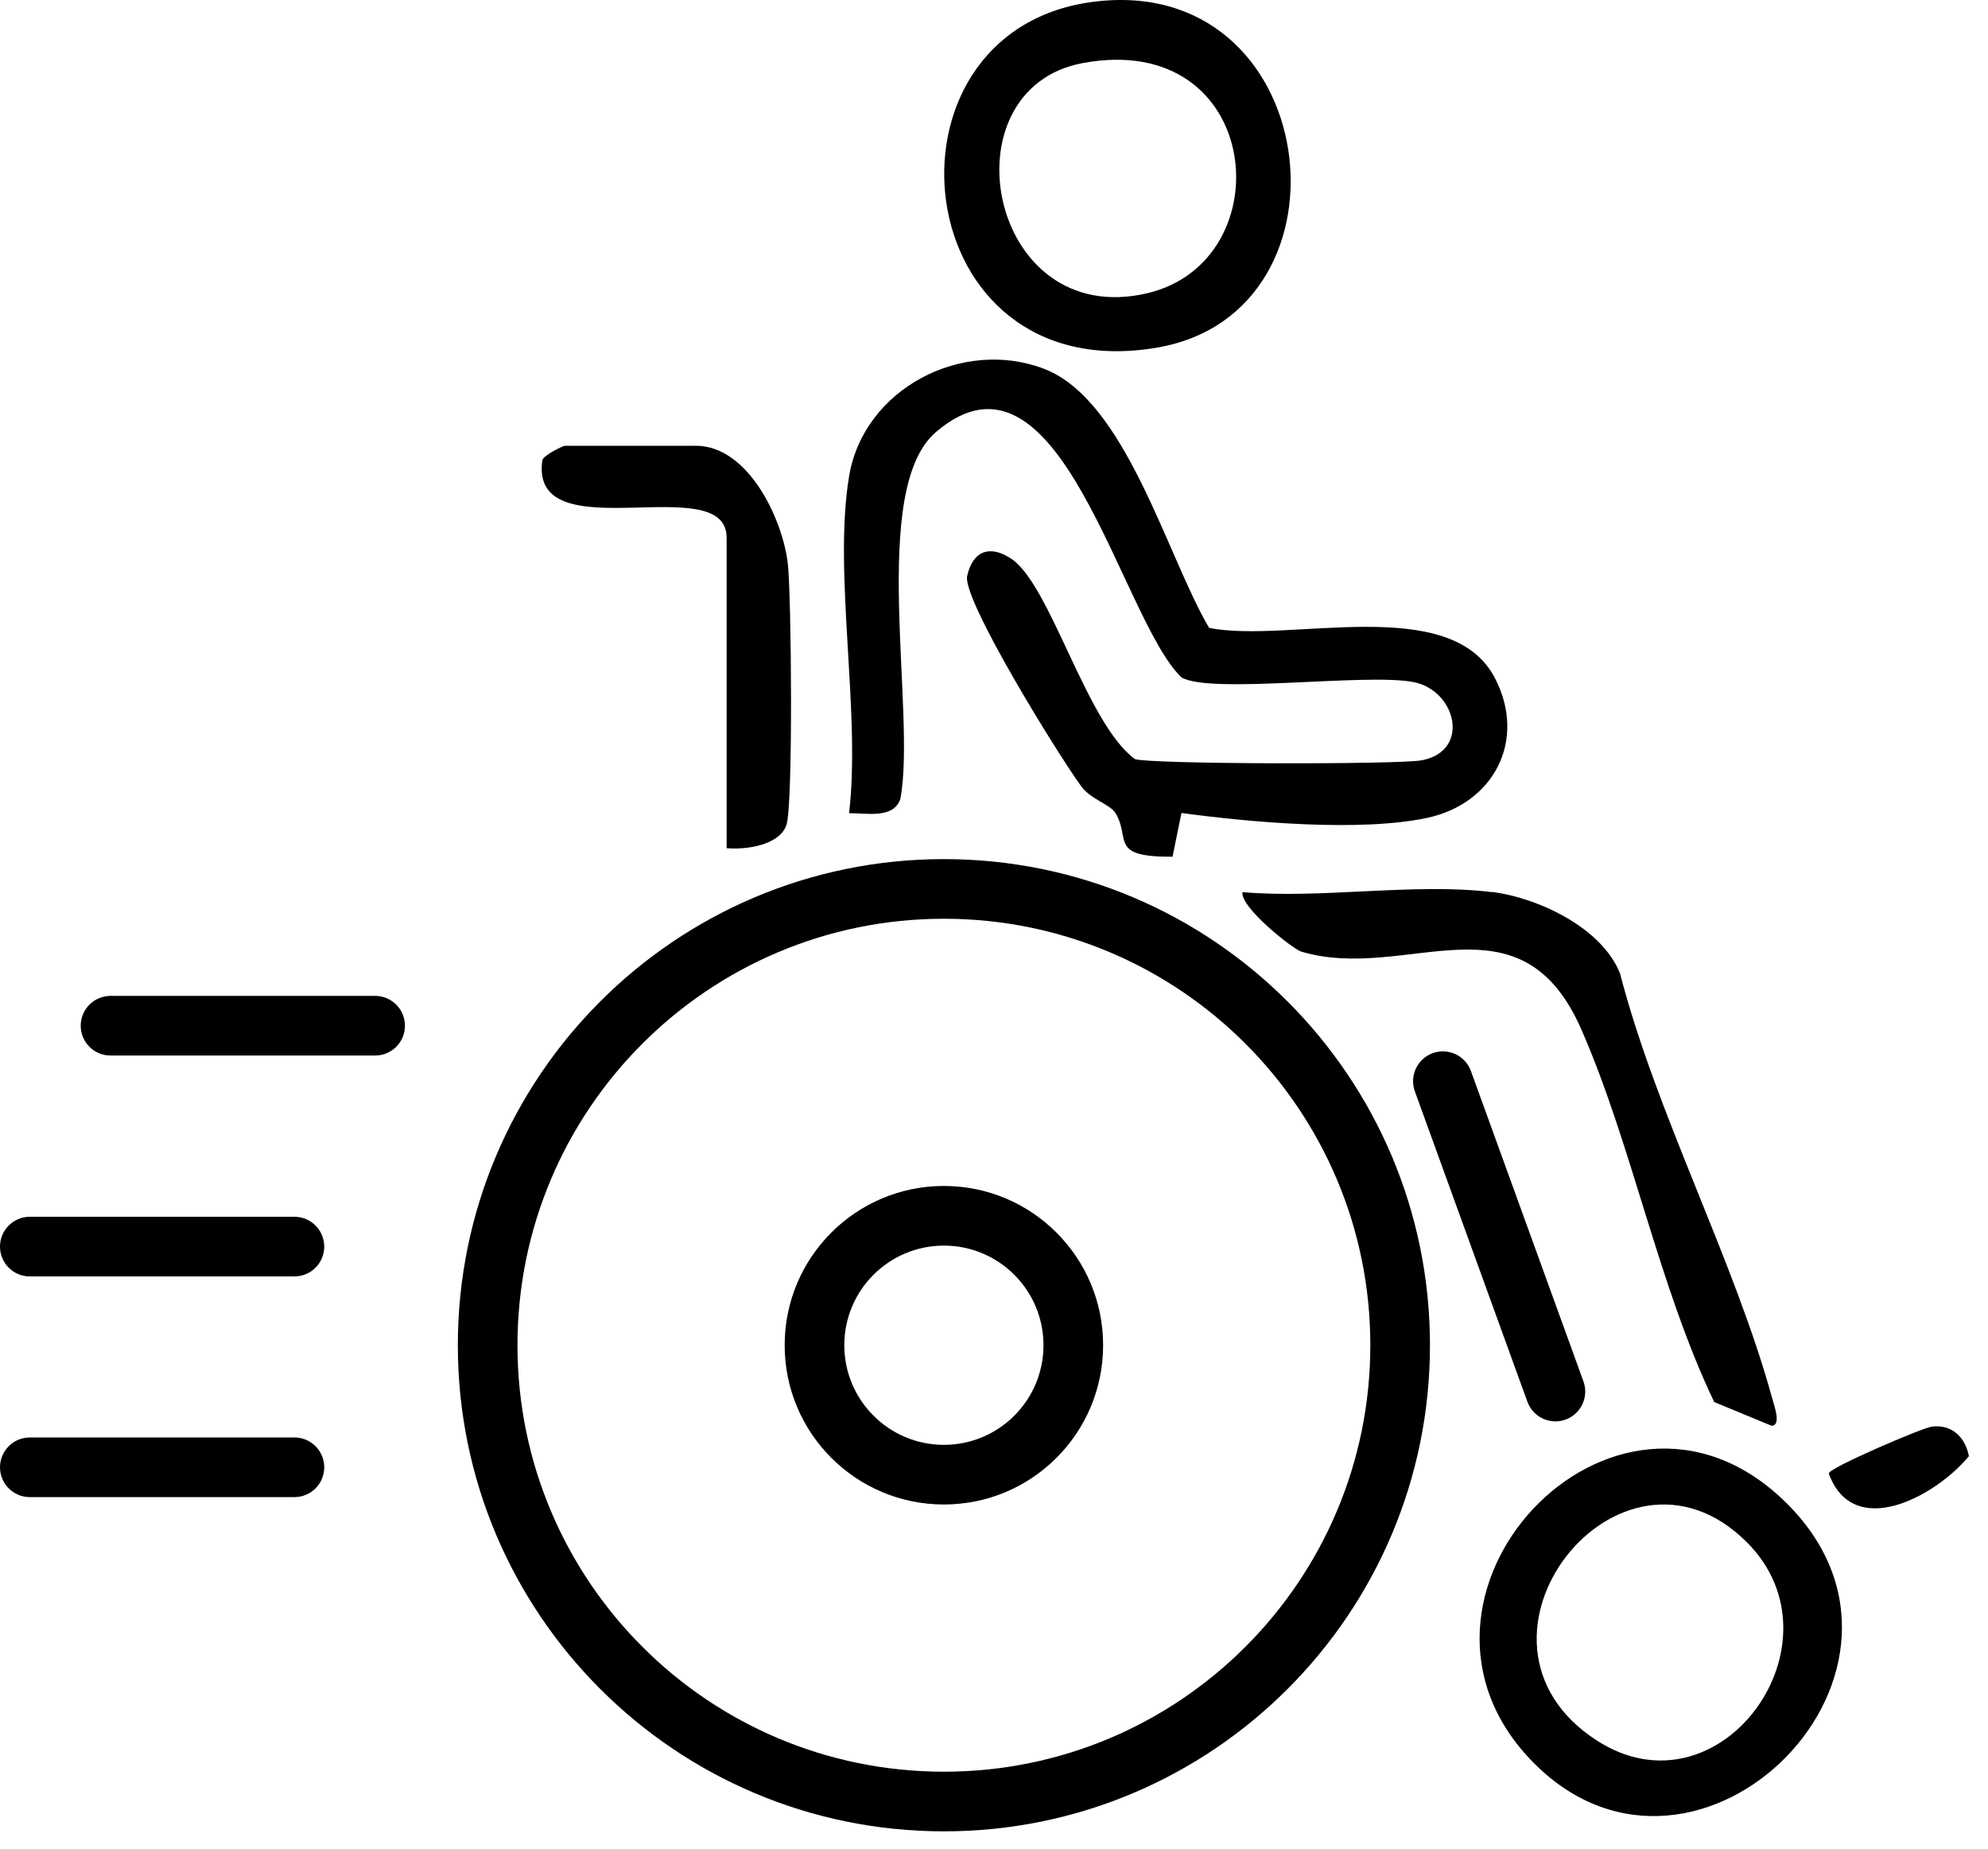
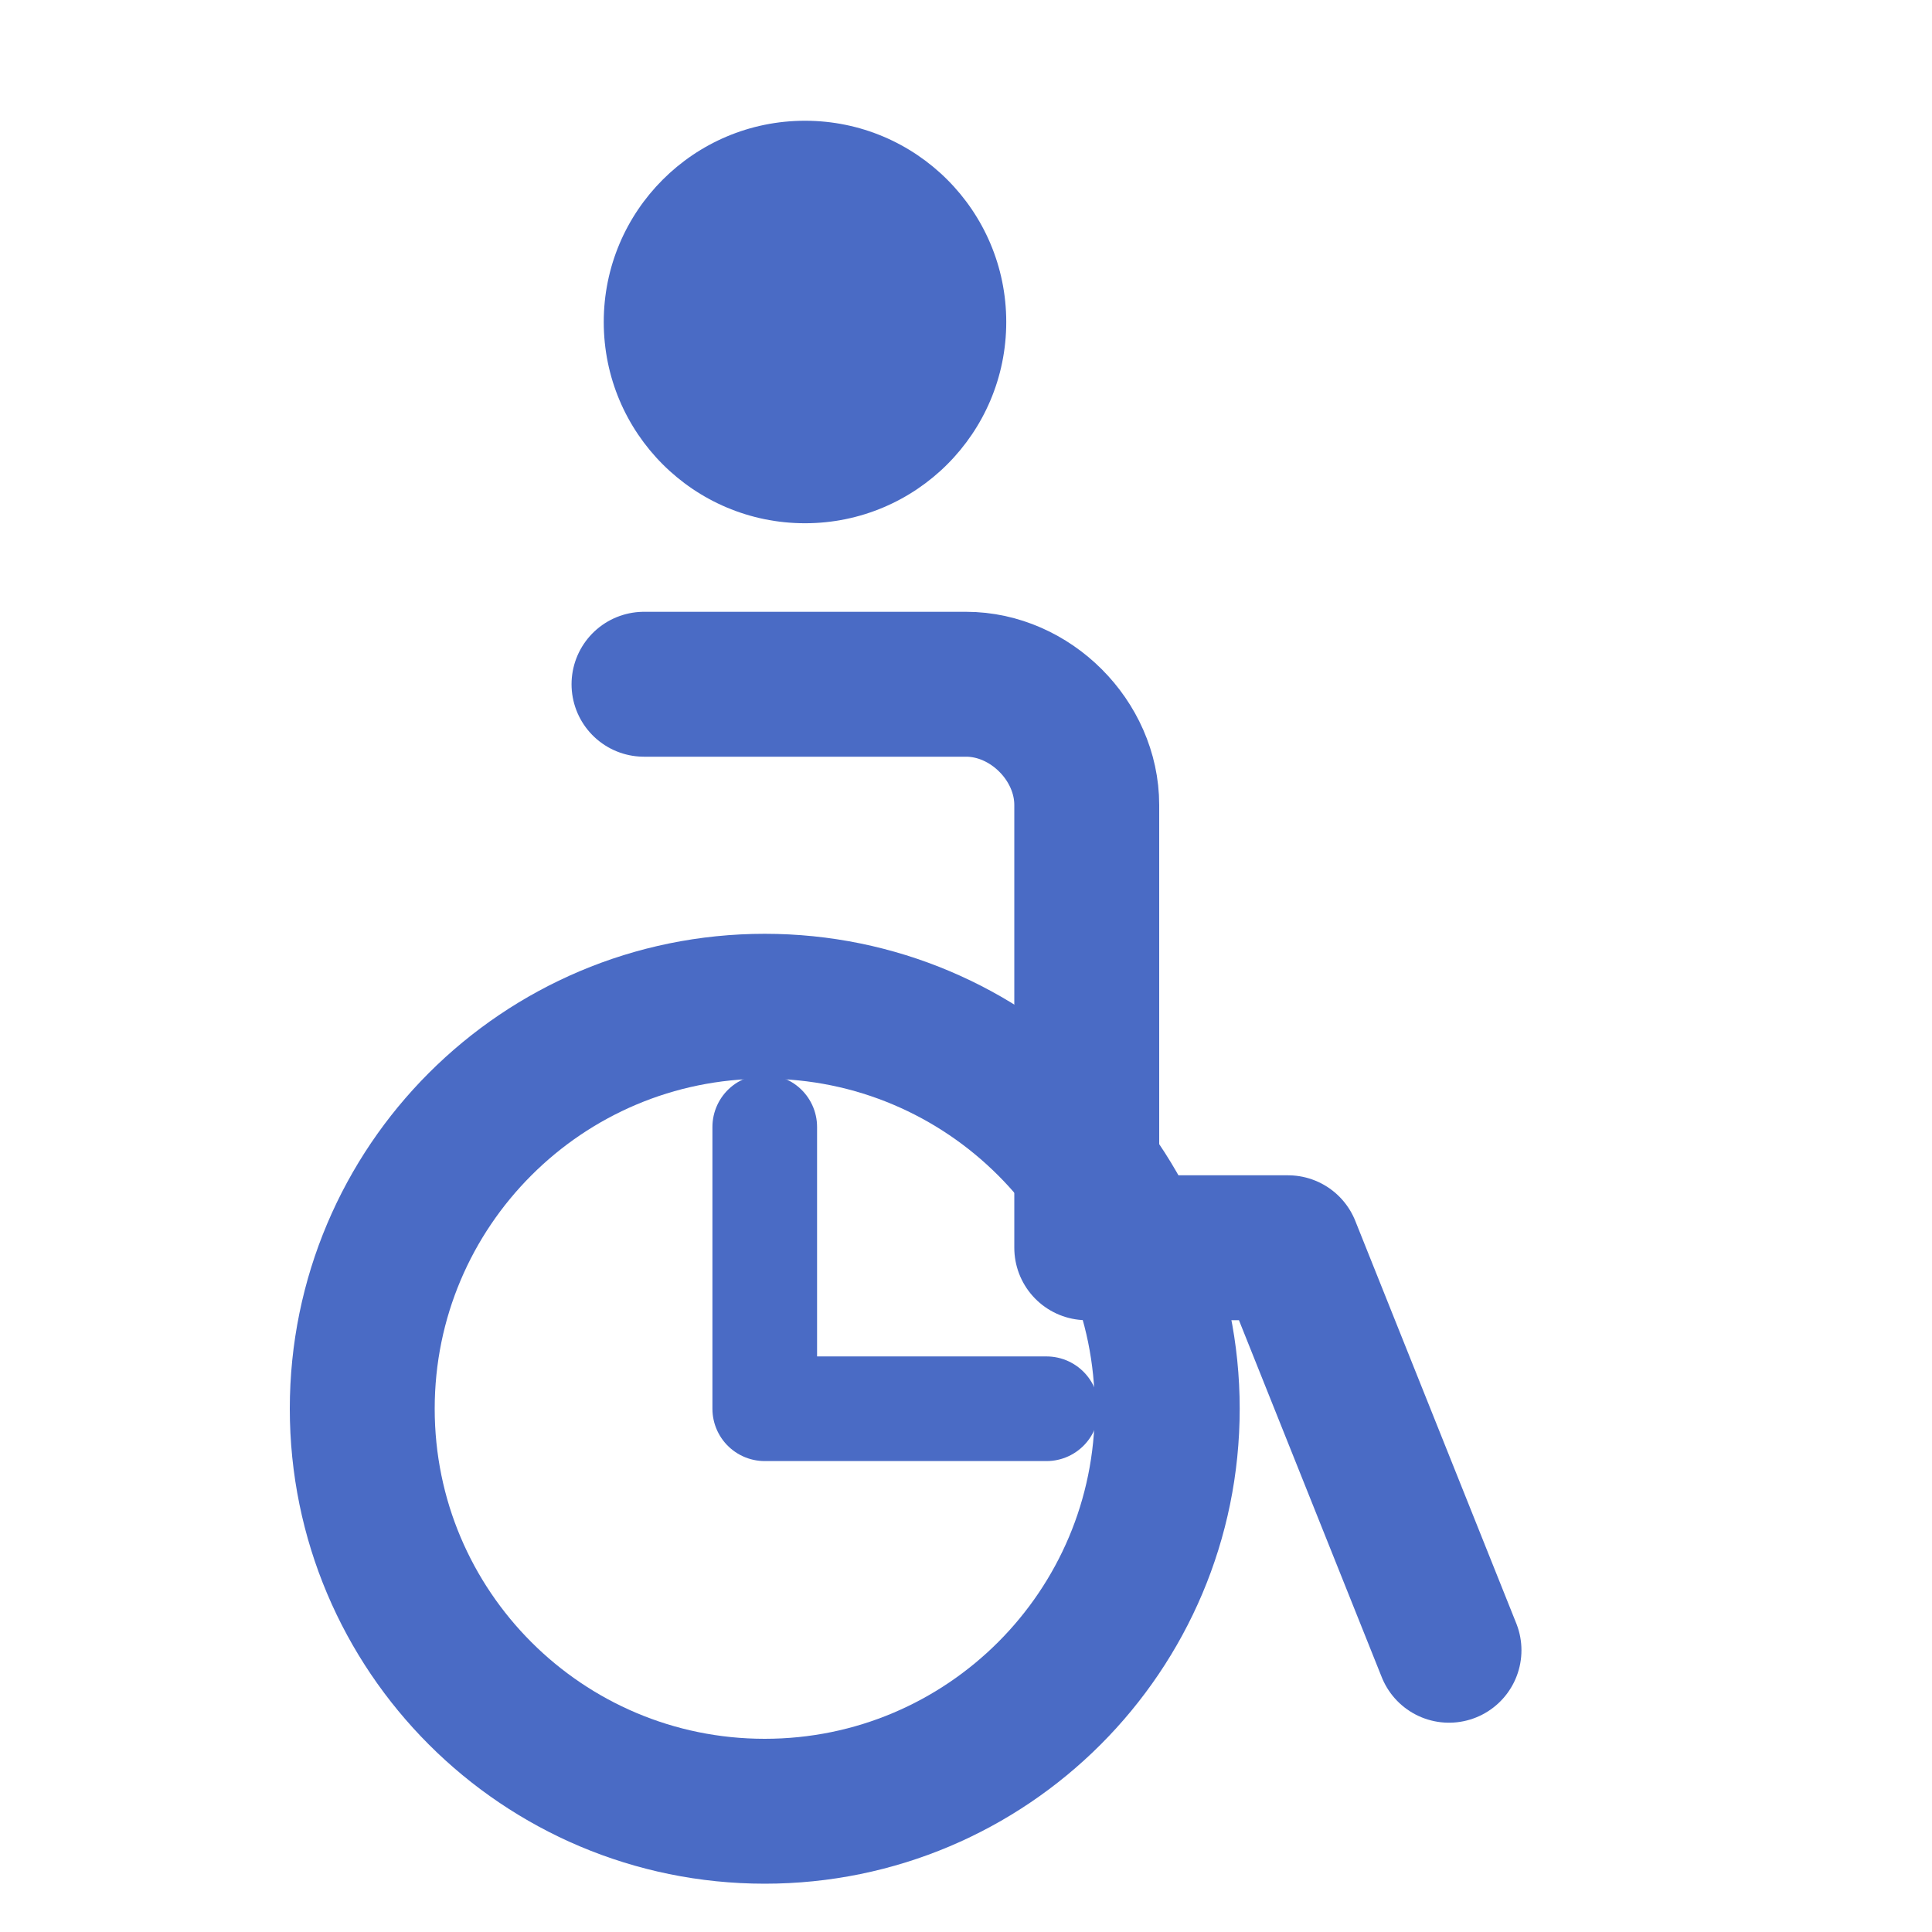
- <svg xmlns="http://www.w3.org/2000/svg" width="100" height="93" viewBox="0 0 100 93" fill="none">
-   <path d="M42.71 23.961C43.44 19.541 48.42 16.981 52.52 18.551C56.64 20.131 58.68 27.941 60.82 31.581C64.83 32.381 72.99 29.791 75.21 34.131C76.81 37.251 75.13 40.431 71.77 41.141C68.41 41.851 62.87 41.361 59.43 40.891L58.98 43.091C55.76 43.111 56.89 42.201 56.12 40.911C55.85 40.451 54.88 40.221 54.39 39.551C53.31 38.091 48.39 30.161 48.65 28.971C48.93 27.701 49.8 27.381 50.88 28.111C52.86 29.451 54.65 36.401 57.09 38.181C57.86 38.441 70.34 38.461 71.52 38.241C73.99 37.771 73.26 34.711 71.08 34.301C68.66 33.851 60.88 34.931 59.43 34.071C56.36 31.131 53.32 16.391 47.08 21.731C43.69 24.631 46.11 35.811 45.29 40.181C44.95 41.201 43.57 40.891 42.71 40.901C43.31 35.791 41.9 28.841 42.71 23.961Z" fill="black" />
-   <path d="M77.18 88.701C68.89 80.411 81.15 67.211 89.74 75.481C98.51 83.921 85.46 96.981 77.18 88.701ZM87.87 77.571C81.48 71.191 72.55 82.521 80.32 87.541C86.53 91.551 92.94 82.631 87.87 77.571Z" fill="black" />
-   <path d="M54.92 0.101C66.51 -1.469 68.58 15.691 58.22 17.481C45.55 19.671 43.67 1.621 54.92 0.101ZM54.47 3.171C47.45 4.471 49.7 16.621 57.7 14.751C64.59 13.141 63.55 1.491 54.47 3.171Z" fill="black" />
-   <path d="M75.04 44.861C77.36 45.151 80.57 46.651 81.49 48.961C83.33 56.061 87.25 63.411 89.15 70.351C89.26 70.741 89.61 71.711 89.11 71.711L86.23 70.521C83.43 64.681 82.1 57.621 79.55 51.791C76.46 44.721 70.77 49.451 65.45 47.861C65.04 47.741 62.37 45.631 62.5 44.871C66.46 45.221 71.18 44.391 75.04 44.871V44.861Z" fill="black" />
-   <path d="M36.55 42.661V27.041C36.55 23.541 26.62 27.831 27.28 23.151C27.33 22.901 28.32 22.421 28.41 22.421H35.01C37.62 22.421 39.37 26.081 39.63 28.361C39.81 29.991 39.9 40.461 39.56 41.491C39.22 42.521 37.49 42.751 36.55 42.661Z" fill="black" />
-   <path d="M97.15 71.761C98.17 71.611 98.86 72.291 99.04 73.241C97.34 75.291 93.22 77.501 91.99 74.111C91.99 73.831 96.69 71.821 97.15 71.761Z" fill="black" />
-   <path d="M18.87 50.091C19.698 50.091 20.37 50.763 20.37 51.591C20.37 52.42 19.698 53.091 18.87 53.091H5.56C4.732 53.091 4.06 52.42 4.06 51.591C4.06 50.763 4.732 50.091 5.56 50.091H18.87Z" fill="black" />
-   <path d="M14.81 61.201C15.638 61.201 16.31 61.873 16.31 62.701C16.31 63.53 15.638 64.201 14.81 64.201H1.5C0.672 64.201 0 63.53 0 62.701C0 61.873 0.672 61.201 1.5 61.201H14.81Z" fill="black" />
-   <path d="M14.81 72.301C15.638 72.301 16.31 72.973 16.31 73.801C16.31 74.63 15.638 75.301 14.81 75.301H1.5C0.672 75.301 0 74.63 0 73.801C0 72.973 0.672 72.301 1.5 72.301H14.81Z" fill="black" />
-   <path d="M68.93 67.662C68.93 55.815 59.327 46.212 47.48 46.211C35.634 46.211 26.03 55.815 26.03 67.662C26.03 79.508 35.634 89.112 47.48 89.112C59.327 89.112 68.93 79.508 68.93 67.662ZM71.93 67.662C71.93 81.165 60.983 92.112 47.48 92.112C33.977 92.112 23.03 81.165 23.03 67.662C23.03 54.158 33.977 43.211 47.48 43.211C60.983 43.212 71.93 54.158 71.93 67.662Z" fill="black" />
-   <path d="M52.489 67.661C52.489 64.894 50.247 62.651 47.48 62.651C44.713 62.651 42.47 64.894 42.47 67.661C42.47 70.428 44.713 72.672 47.48 72.672C50.247 72.672 52.489 70.428 52.489 67.661ZM55.489 67.661C55.489 72.085 51.904 75.672 47.48 75.672C43.056 75.672 39.47 72.085 39.47 67.661C39.47 63.237 43.056 59.651 47.48 59.651C51.904 59.651 55.489 63.237 55.489 67.661Z" fill="black" />
-   <path d="M72.068 52.971C72.847 52.689 73.708 53.091 73.99 53.87L79.65 69.48C79.933 70.259 79.53 71.12 78.751 71.402C77.972 71.684 77.112 71.281 76.83 70.502L71.17 54.893C70.888 54.114 71.29 53.254 72.068 52.971Z" fill="black" />
+ <svg xmlns="http://www.w3.org/2000/svg" viewBox="0 0 24 24" fill="#4a6bc5">
+   <circle cx="10" cy="4" r="2.5" />
+   <path d="M8 8.5h4c.8 0 1.5.7 1.5 1.5v5.5h2.5l2 5" fill="none" stroke="#4a6bc5" stroke-width="1.8" stroke-linecap="round" stroke-linejoin="round" />
+   <circle cx="9.5" cy="17.5" r="5" fill="none" stroke="#4a6bc5" stroke-width="1.8" />
+   <path d="M9.5 14v3.5h3.5" stroke="#4a6bc5" stroke-width="1.3" stroke-linecap="round" stroke-linejoin="round" fill="none" />
</svg>
